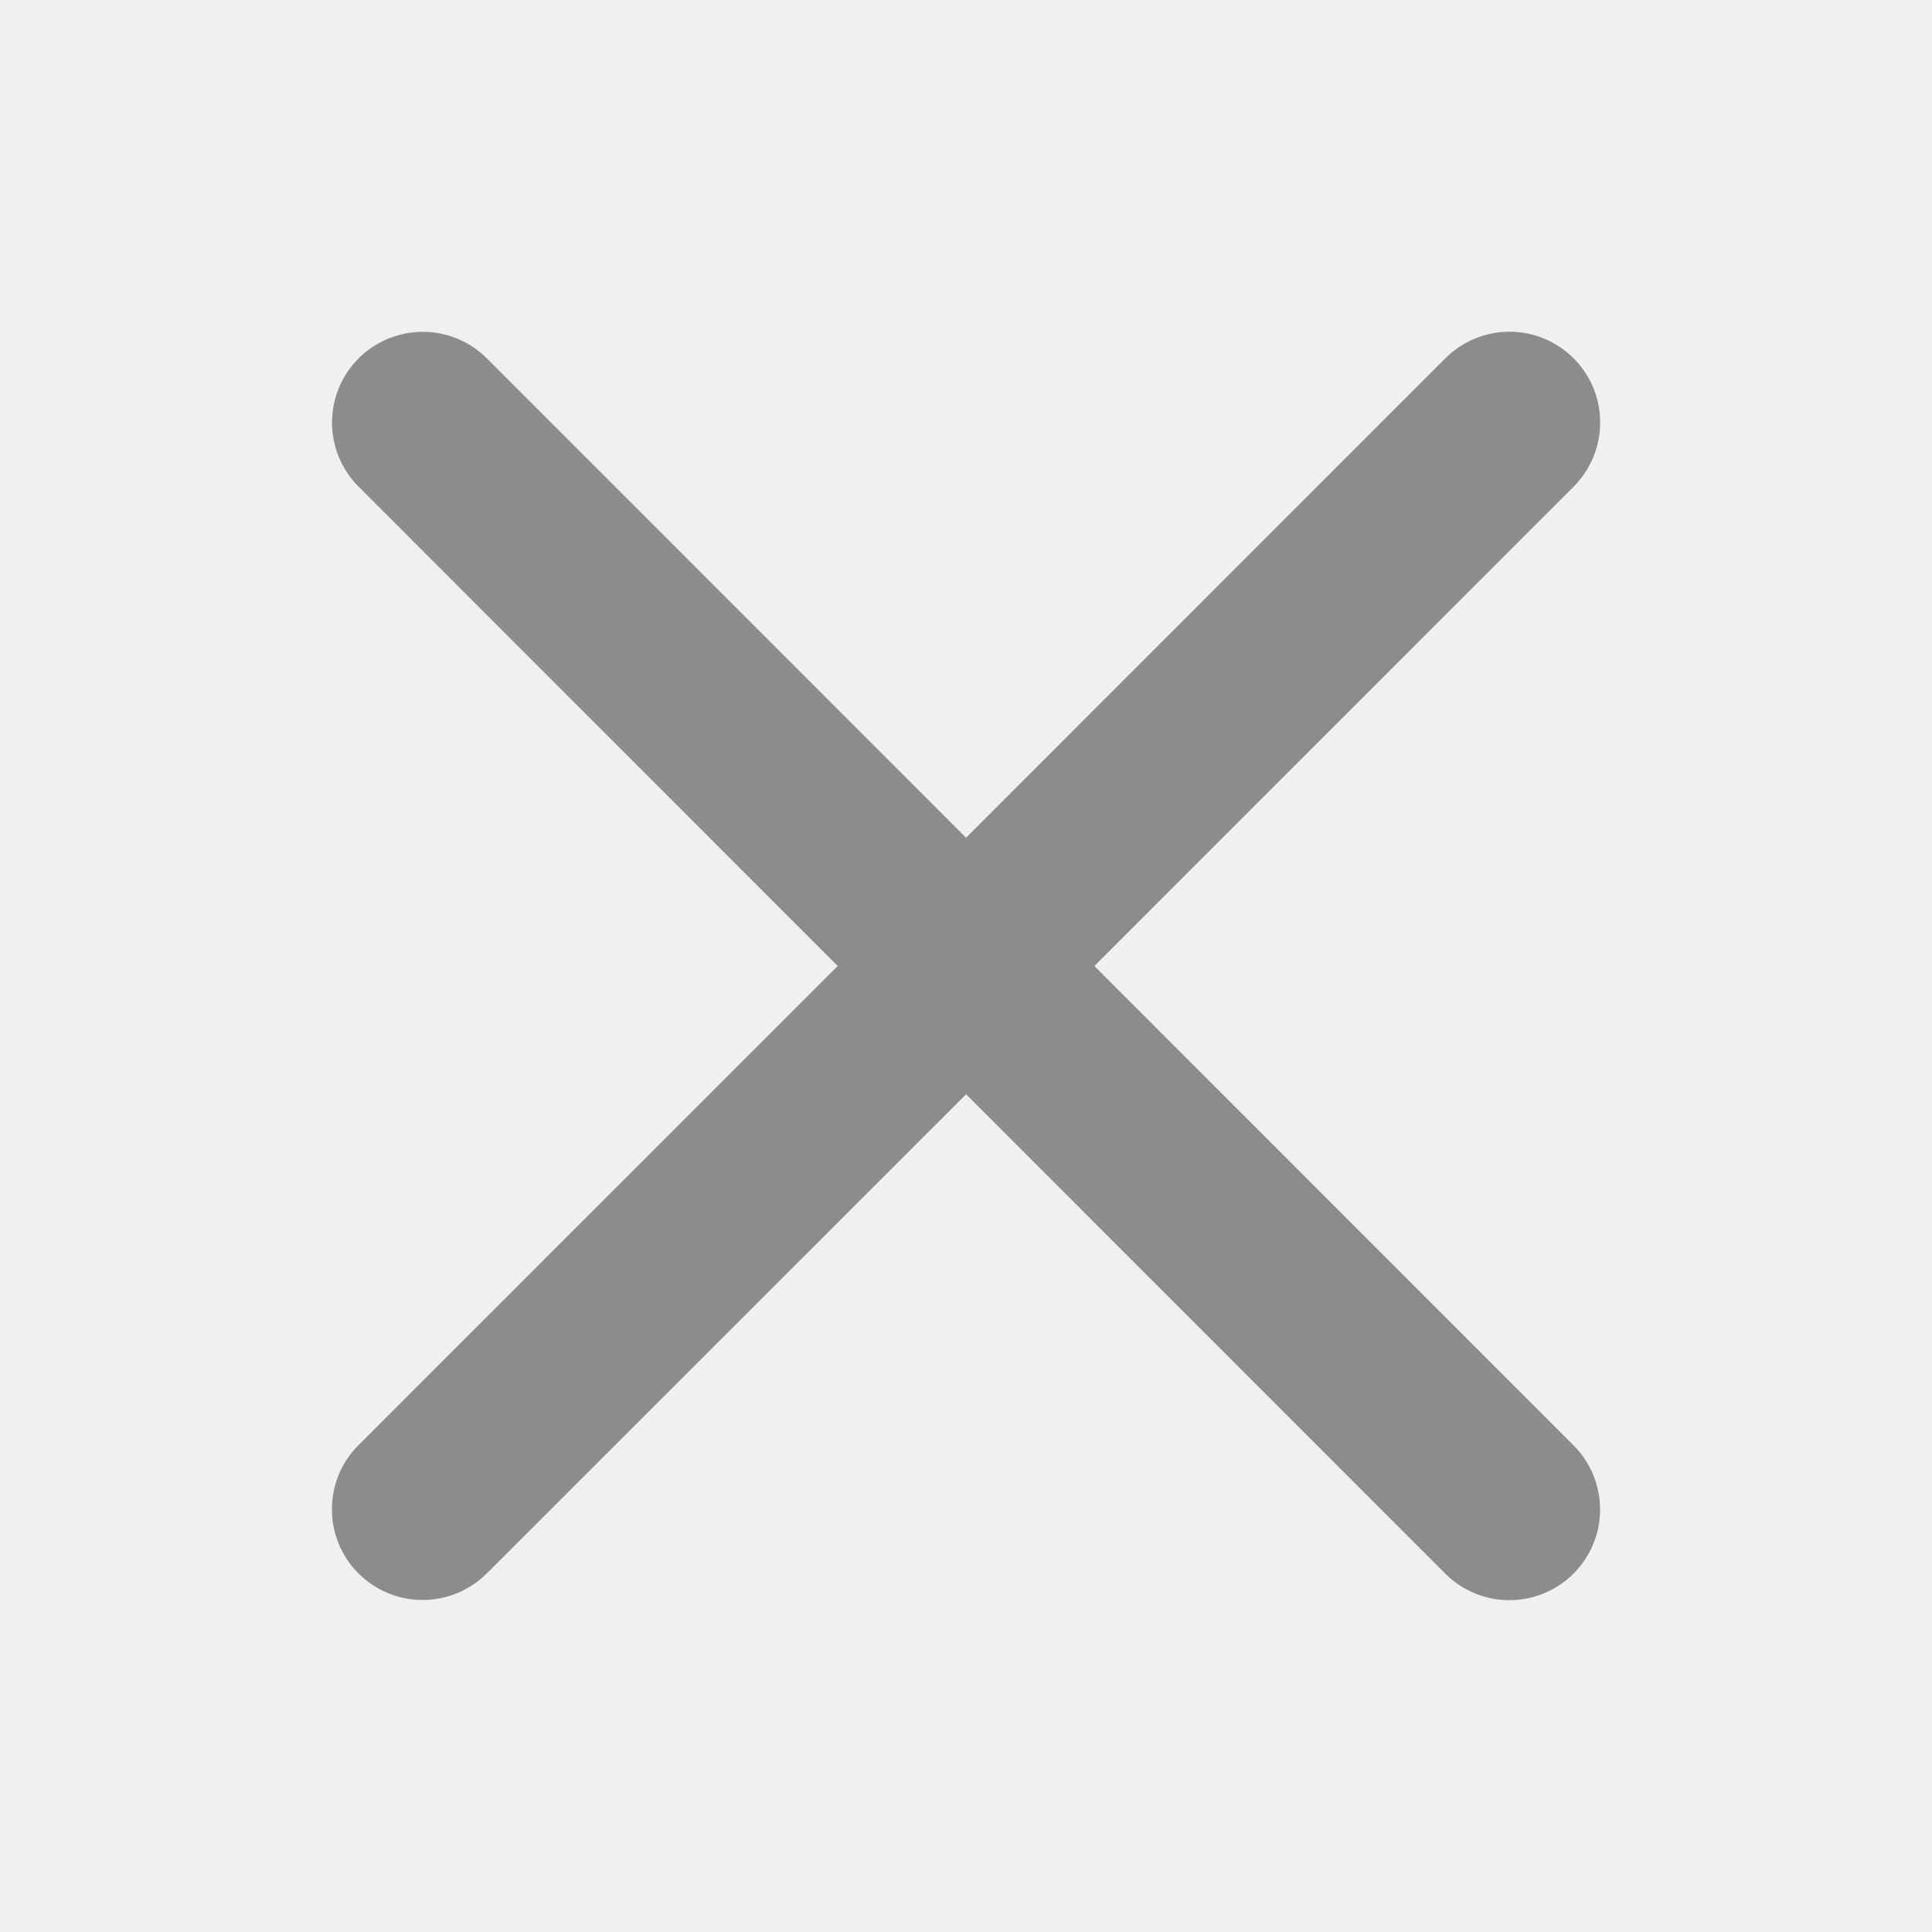
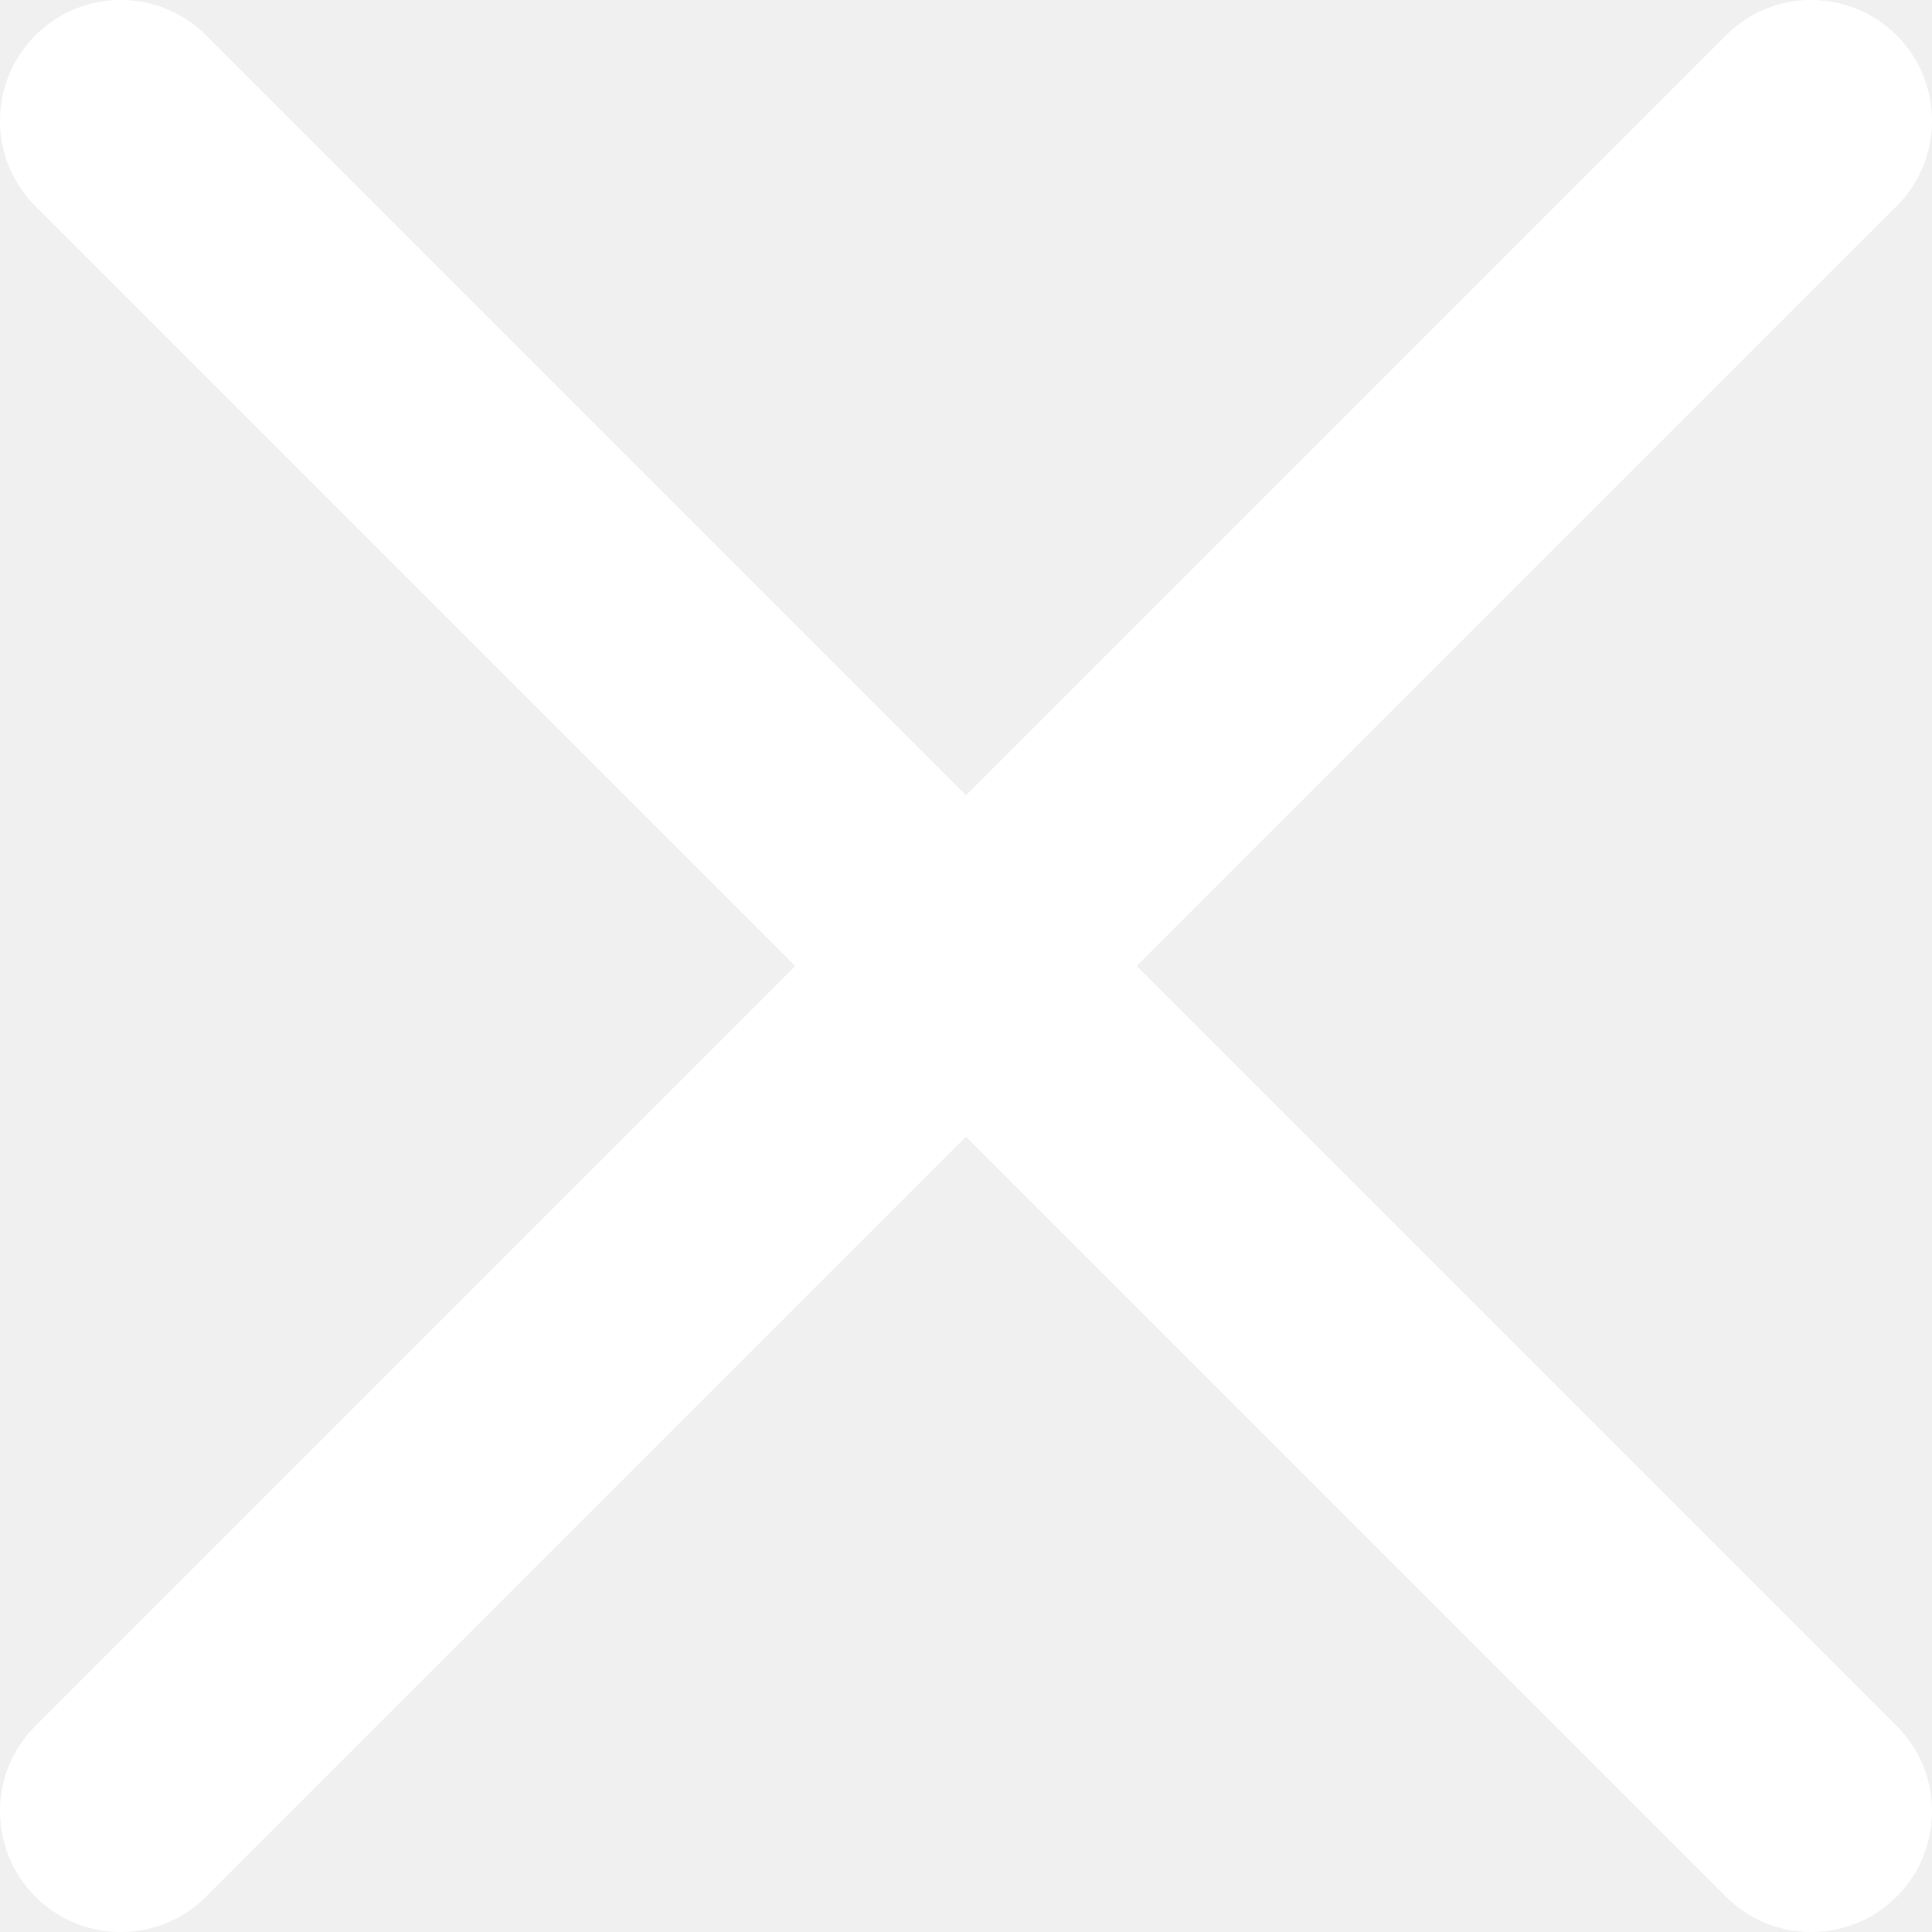
- <svg xmlns="http://www.w3.org/2000/svg" width="20" height="20" viewBox="0 0 20 20" fill="none">
-   <path d="M16.289 14.962C16.465 15.138 16.564 15.377 16.564 15.626C16.564 15.875 16.465 16.114 16.289 16.29C16.113 16.466 15.874 16.565 15.625 16.565C15.376 16.565 15.137 16.466 14.961 16.29L10.001 11.328L5.039 16.288C4.863 16.464 4.624 16.563 4.375 16.563C4.126 16.563 3.887 16.464 3.711 16.288C3.534 16.112 3.436 15.873 3.436 15.624C3.436 15.375 3.534 15.136 3.711 14.96L8.672 10L3.712 5.038C3.536 4.862 3.437 4.623 3.437 4.374C3.437 4.125 3.536 3.886 3.712 3.71C3.888 3.534 4.127 3.435 4.376 3.435C4.625 3.435 4.864 3.534 5.04 3.71L10.001 8.672L14.962 3.709C15.138 3.533 15.377 3.434 15.626 3.434C15.875 3.434 16.114 3.533 16.29 3.709C16.466 3.886 16.565 4.124 16.565 4.373C16.565 4.623 16.466 4.861 16.29 5.038L11.329 10L16.289 14.962Z" fill="#8C8C8C" />
+ <svg xmlns="http://www.w3.org/2000/svg" width="16" height="16" viewBox="0 0 16 16" fill="none">
+   <path d="M15.707 1.707C16.098 1.317 16.098 0.683 15.707 0.293C15.317 -0.098 14.683 -0.098 14.293 0.293L8 6.586L1.707 0.293C1.317 -0.098 0.683 -0.098 0.293 0.293C-0.098 0.683 -0.098 1.317 0.293 1.707L6.586 8L0.293 14.293C-0.098 14.683 -0.098 15.317 0.293 15.707C0.683 16.098 1.317 16.098 1.707 15.707L8 9.414L14.293 15.707C14.683 16.098 15.317 16.098 15.707 15.707C16.098 15.317 16.098 14.683 15.707 14.293L9.414 8L15.707 1.707Z" fill="white" />
</svg>
